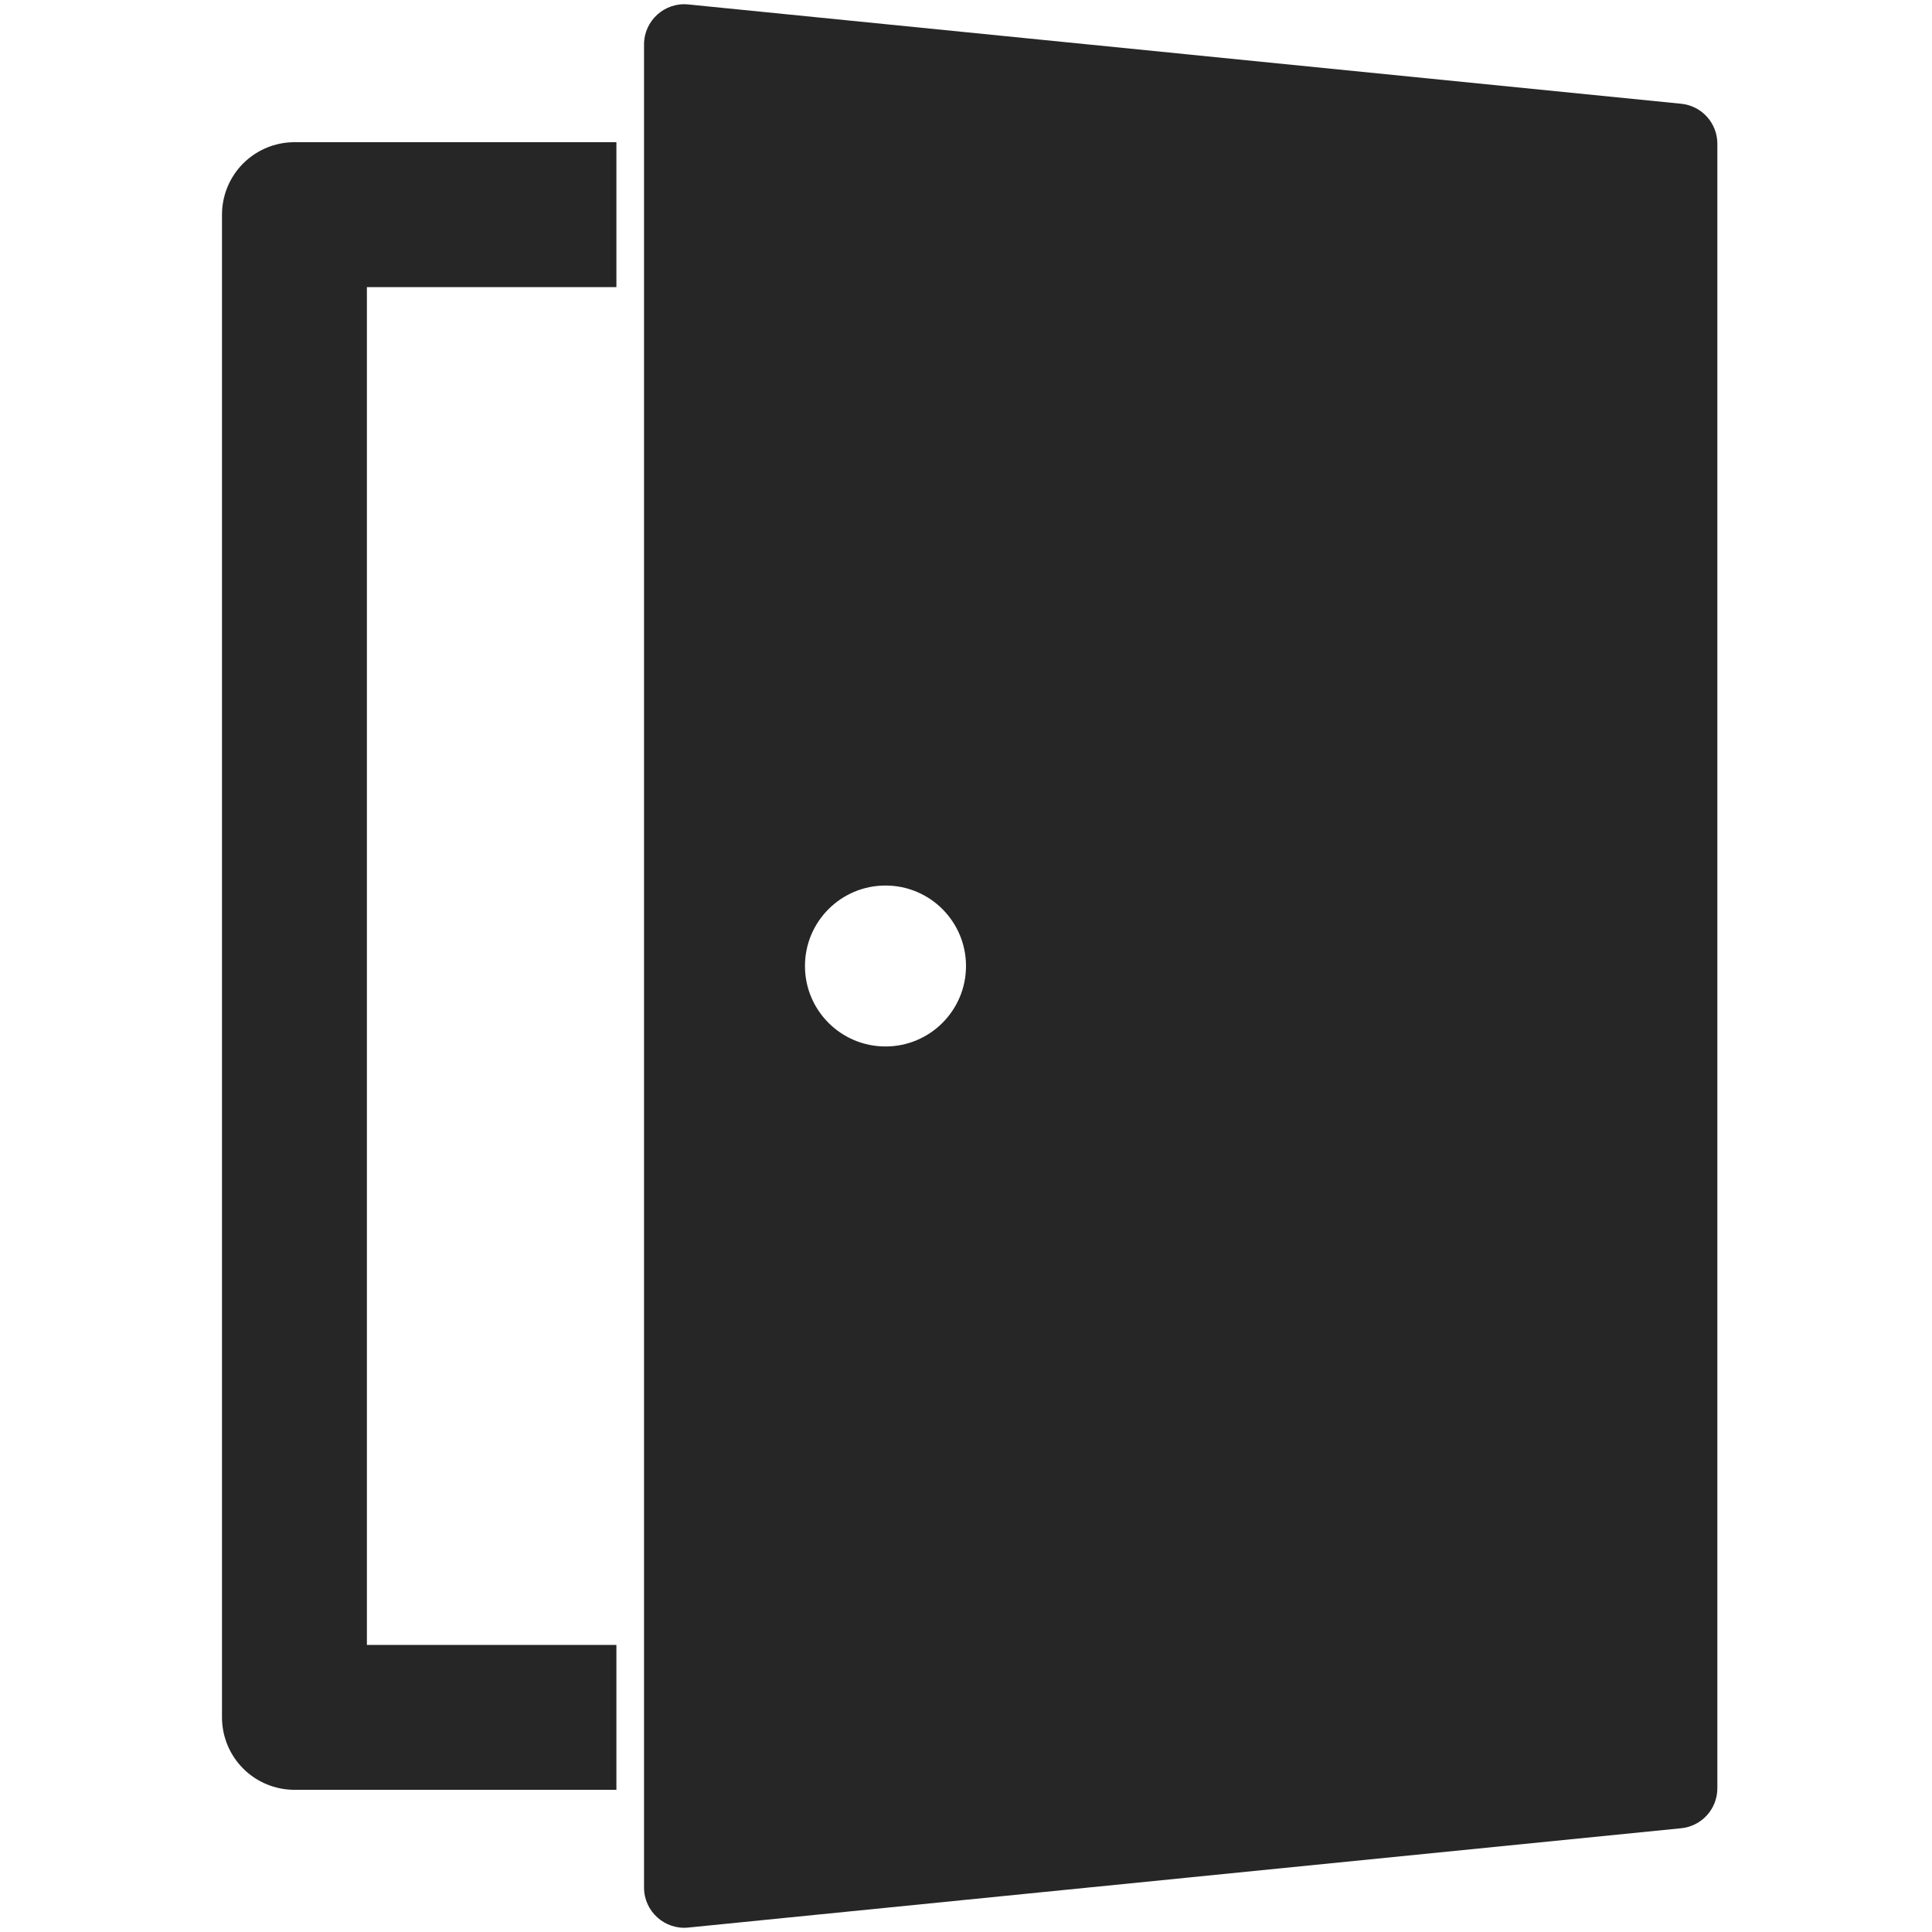
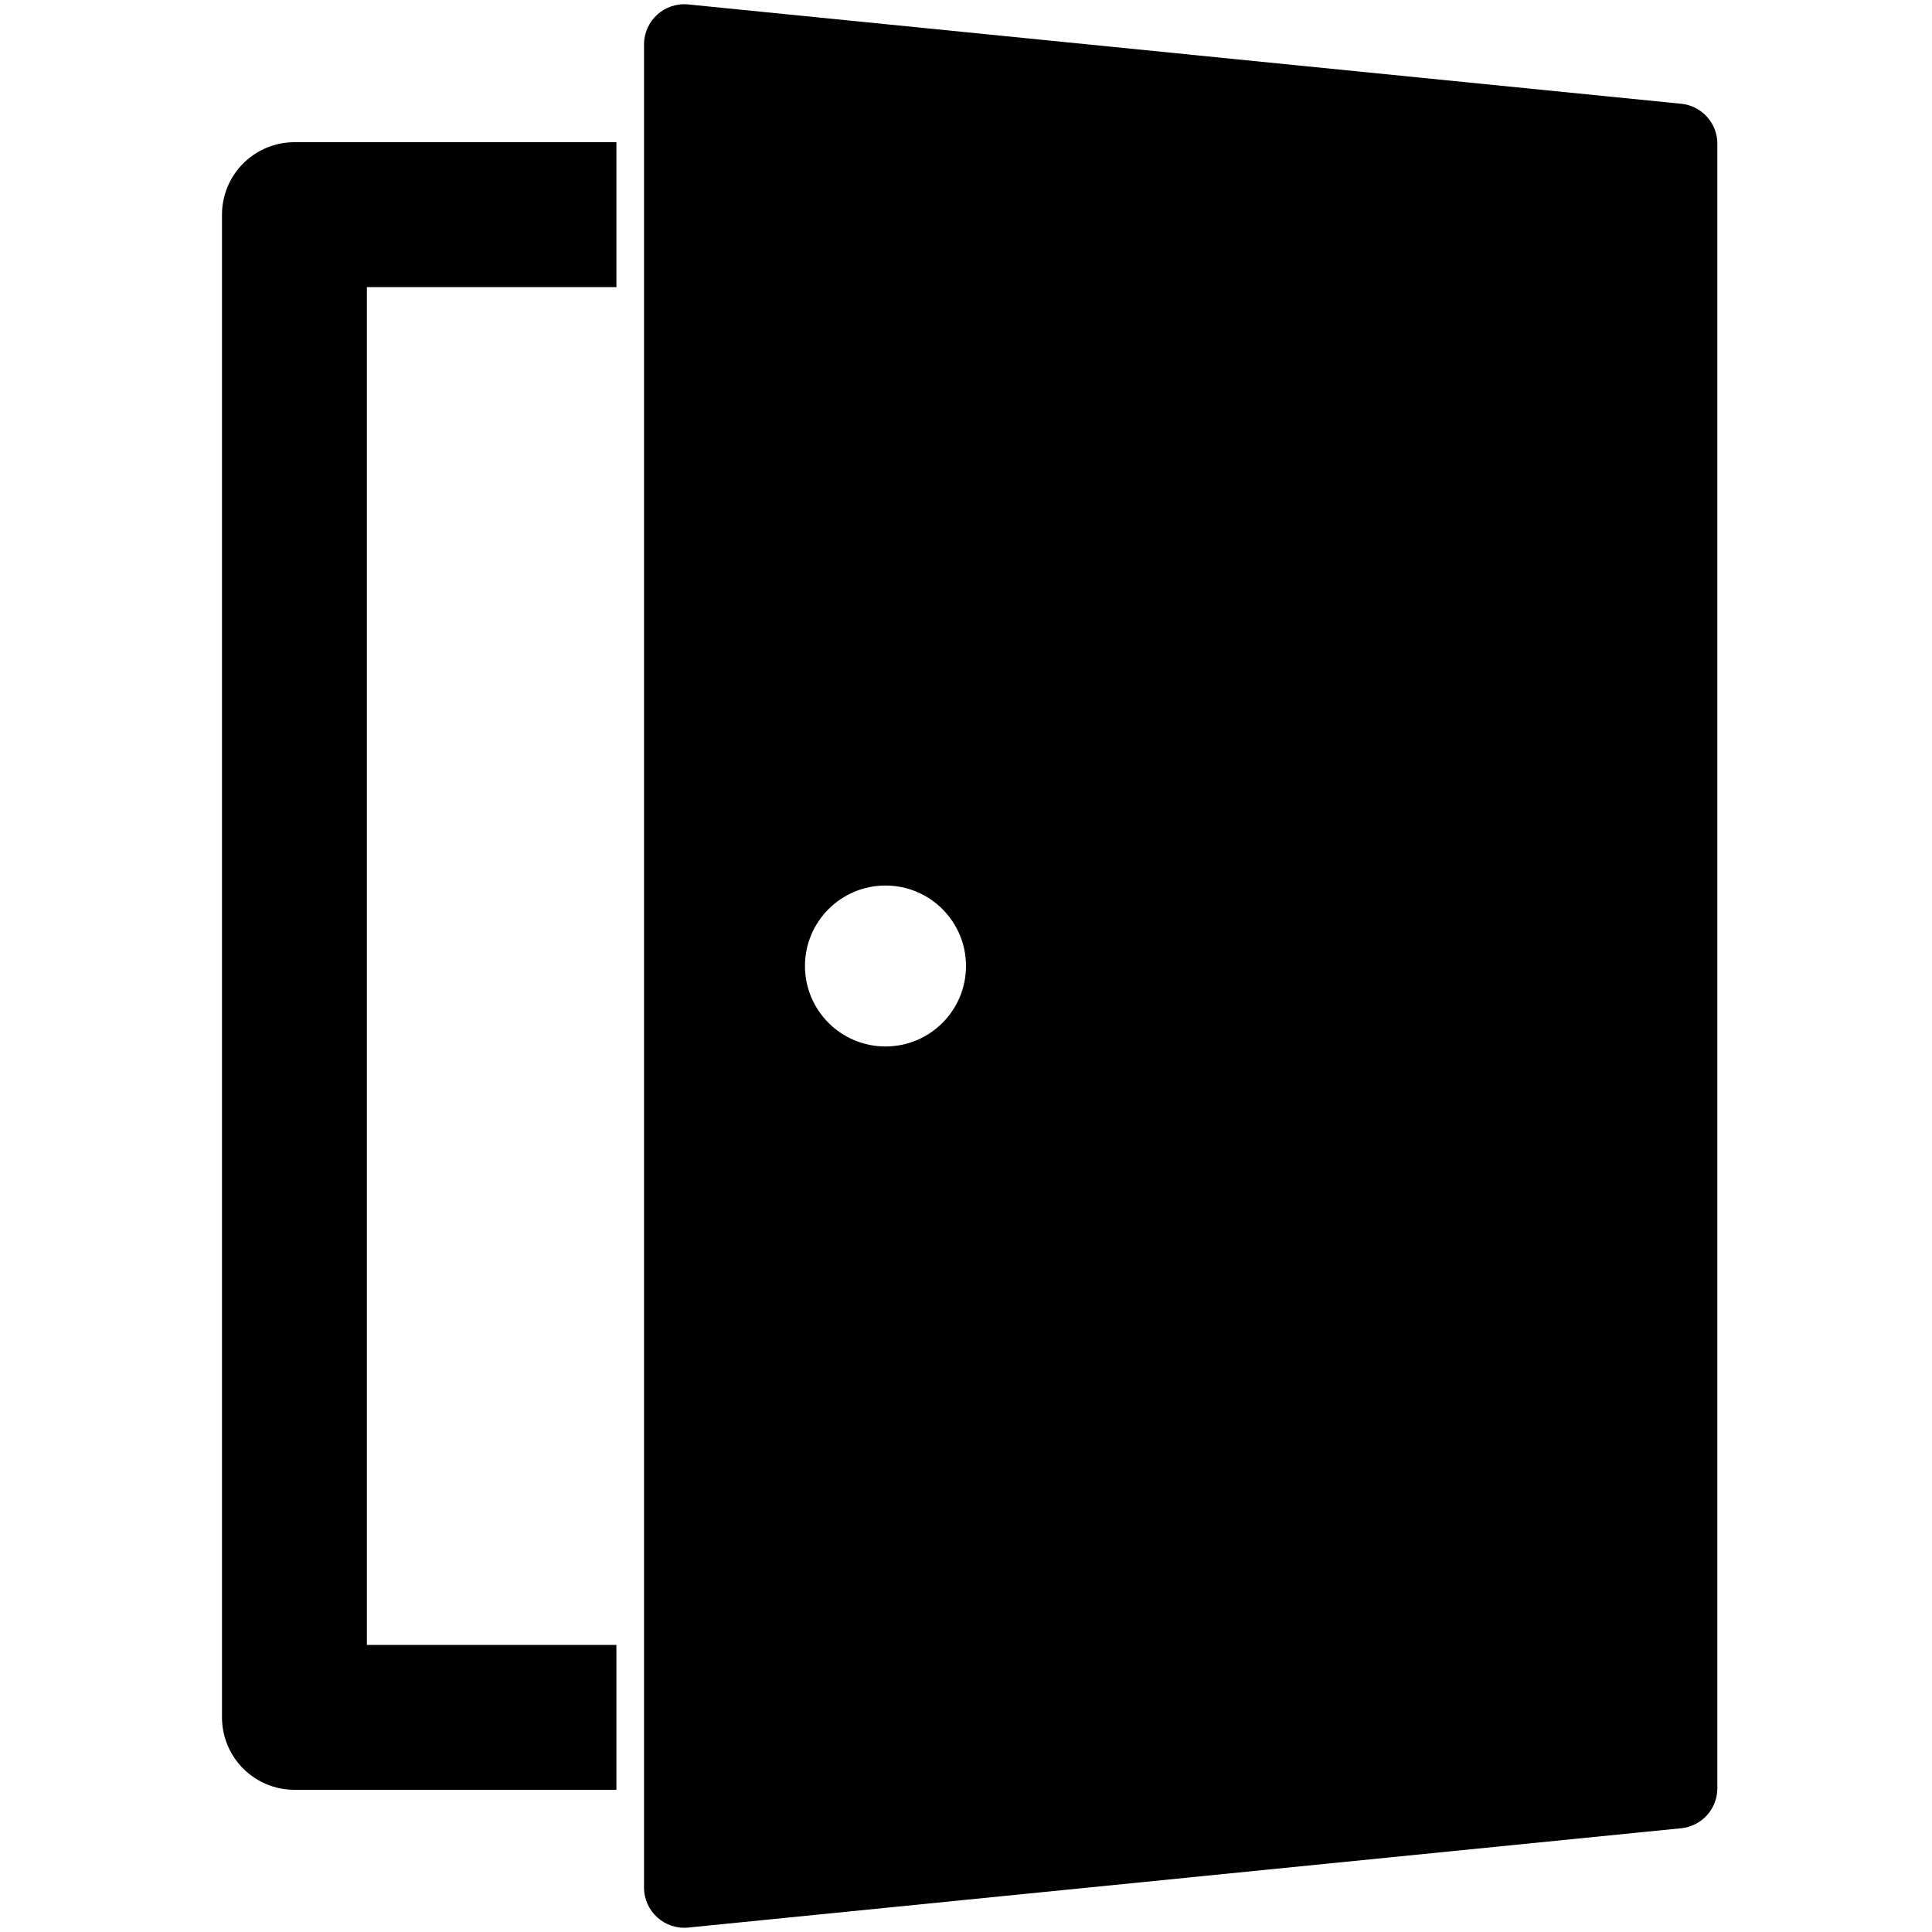
<svg xmlns="http://www.w3.org/2000/svg" width="20" height="20" viewBox="0 0 20 20" fill="none">
-   <path d="M6.381 2.222H3.048V17.778H6.381" stroke="black" stroke-opacity="0.851" stroke-width="1.5" stroke-linejoin="round" />
-   <path fill-rule="evenodd" clip-rule="evenodd" d="M17.403 1.074C17.616 1.095 17.778 1.274 17.778 1.488V18.512C17.778 18.726 17.616 18.905 17.403 18.926L7.125 19.954C6.88 19.979 6.667 19.786 6.667 19.54V0.46C6.667 0.214 6.88 0.021 7.125 0.046L17.403 1.074ZM9.167 10.833C9.627 10.833 10 10.46 10 10C10 9.54 9.627 9.167 9.167 9.167C8.706 9.167 8.333 9.54 8.333 10C8.333 10.46 8.706 10.833 9.167 10.833Z" fill="black" fill-opacity="0.851" />
+   <path d="M6.381 2.222H3.048V17.778H6.381" stroke="black" stroke-opacity="1" stroke-width="1.5" stroke-linejoin="round" />
+   <path fill-rule="evenodd" clip-rule="evenodd" d="M17.403 1.074C17.616 1.095 17.778 1.274 17.778 1.488V18.512C17.778 18.726 17.616 18.905 17.403 18.926L7.125 19.954C6.88 19.979 6.667 19.786 6.667 19.54V0.46C6.667 0.214 6.88 0.021 7.125 0.046L17.403 1.074ZM9.167 10.833C9.627 10.833 10 10.46 10 10C10 9.54 9.627 9.167 9.167 9.167C8.706 9.167 8.333 9.54 8.333 10C8.333 10.46 8.706 10.833 9.167 10.833Z" fill="black" fill-opacity="1" />
</svg>
